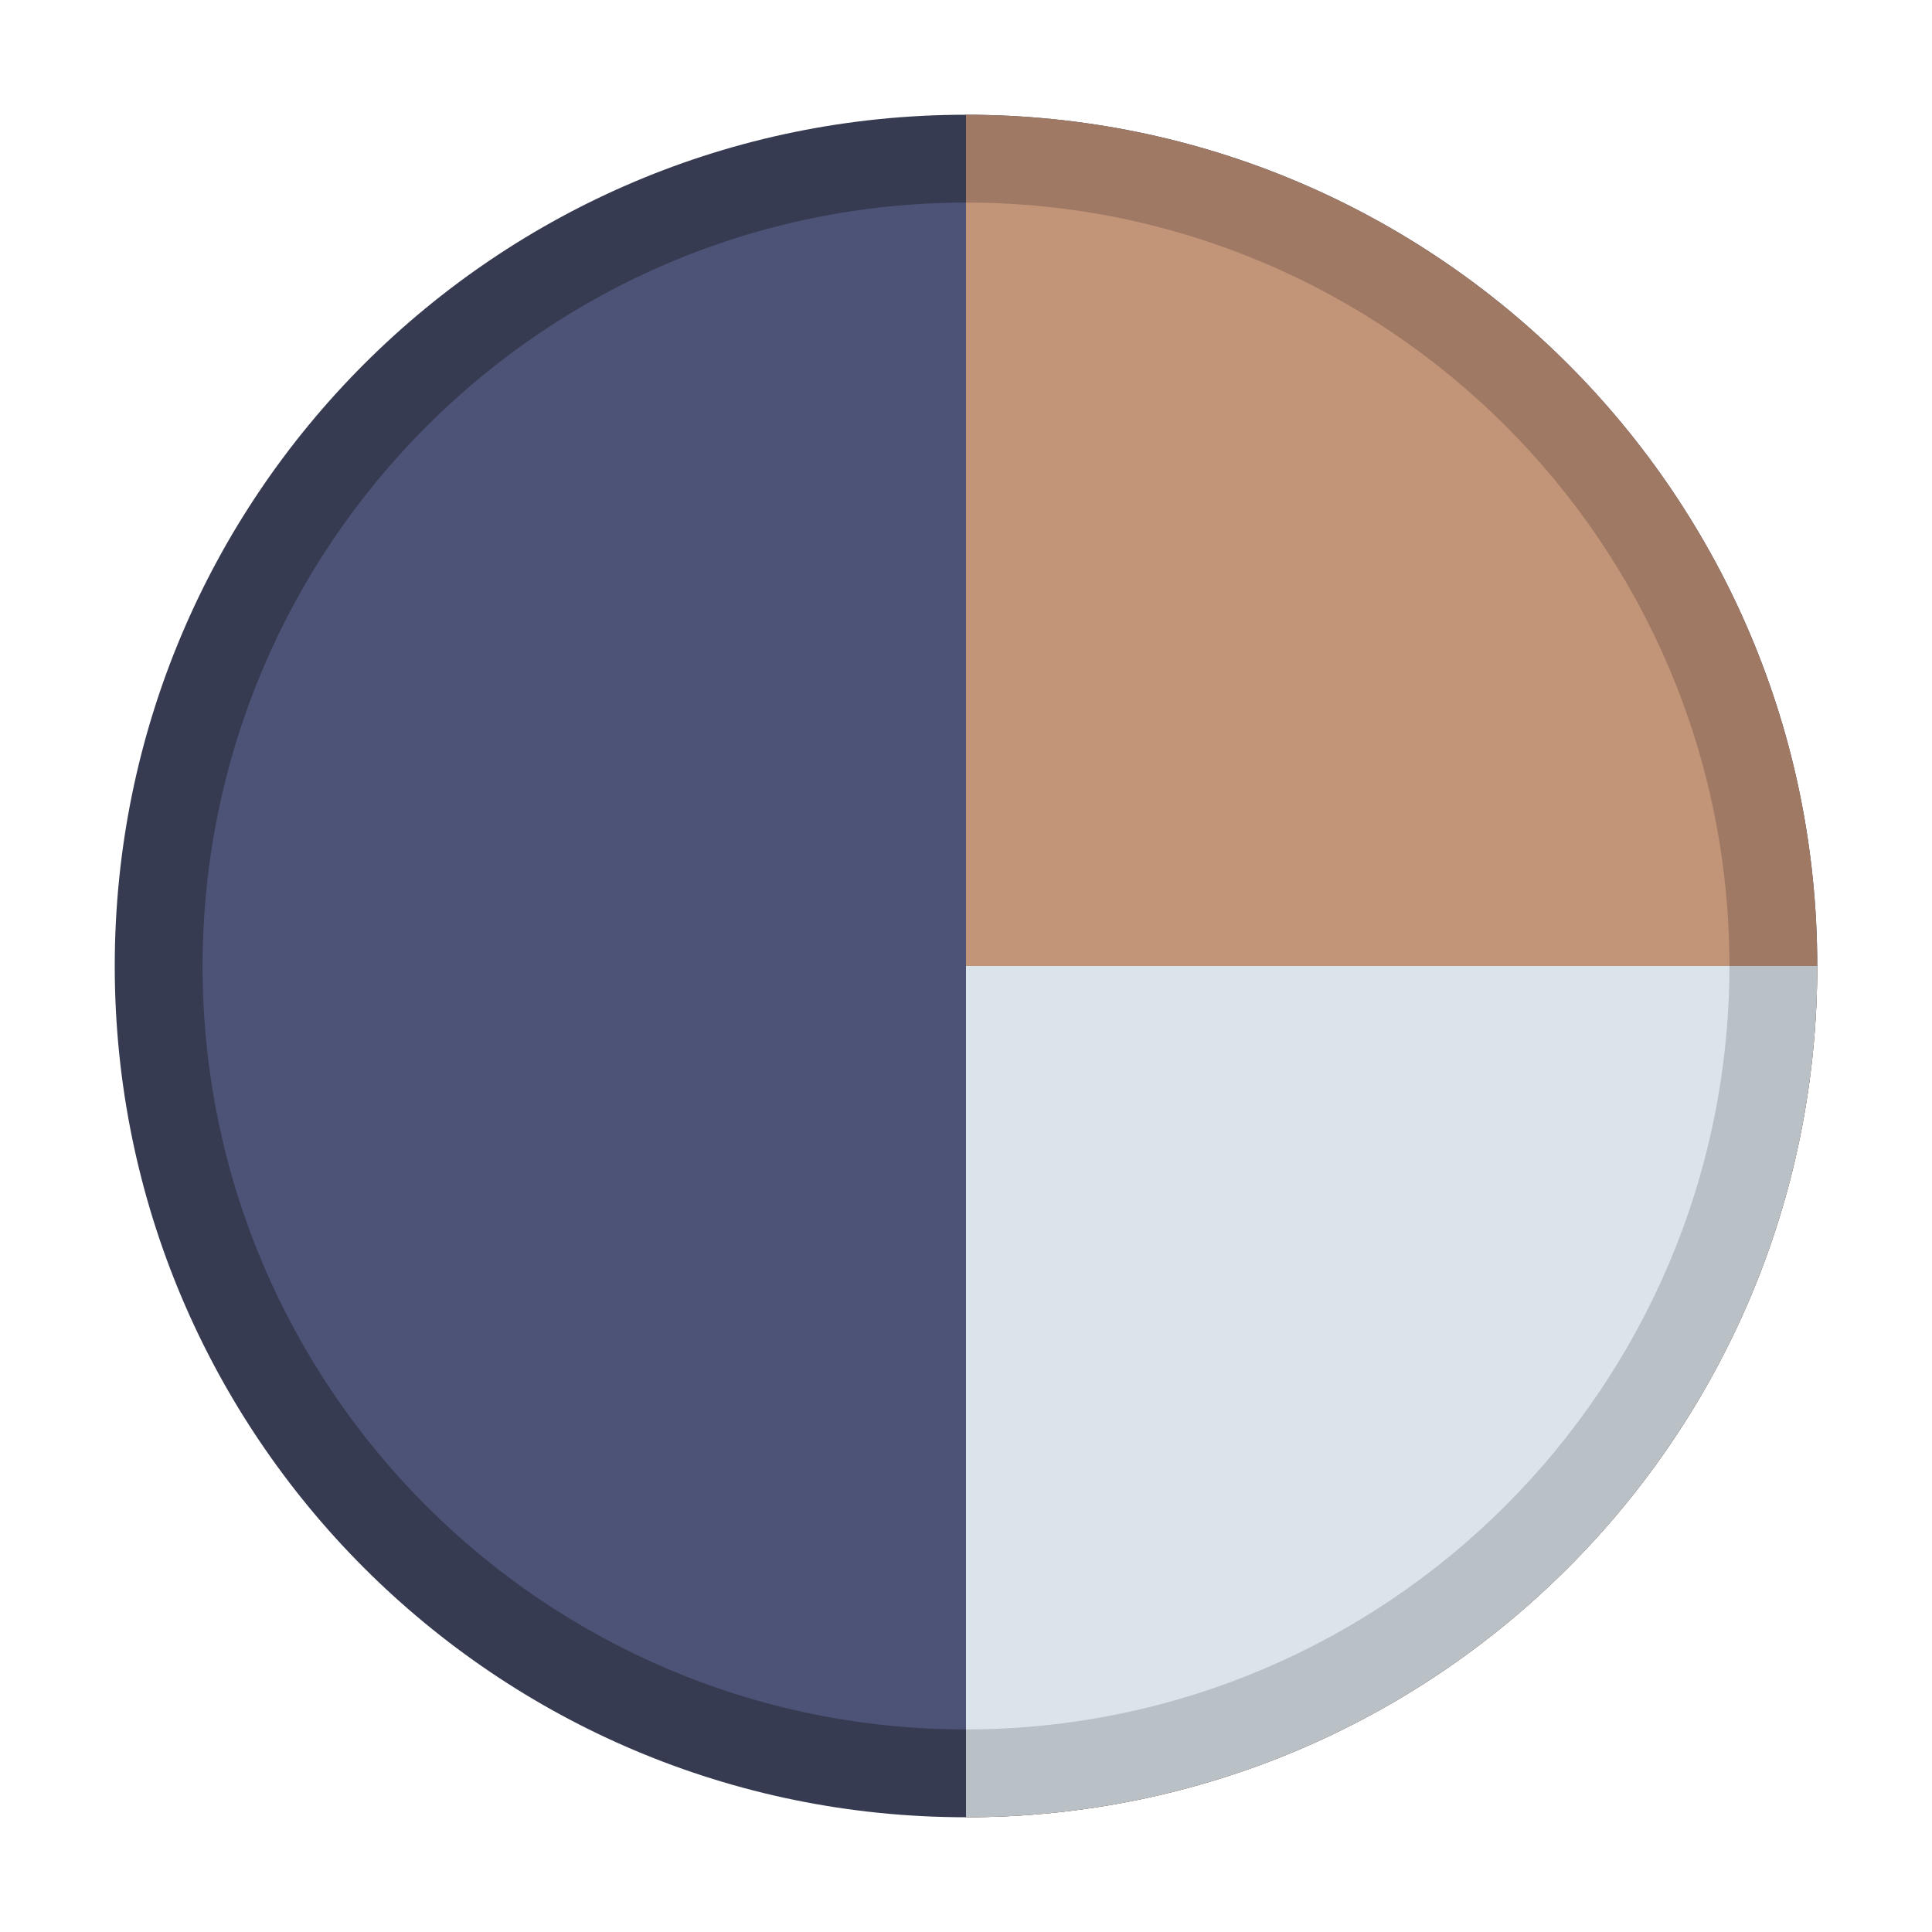
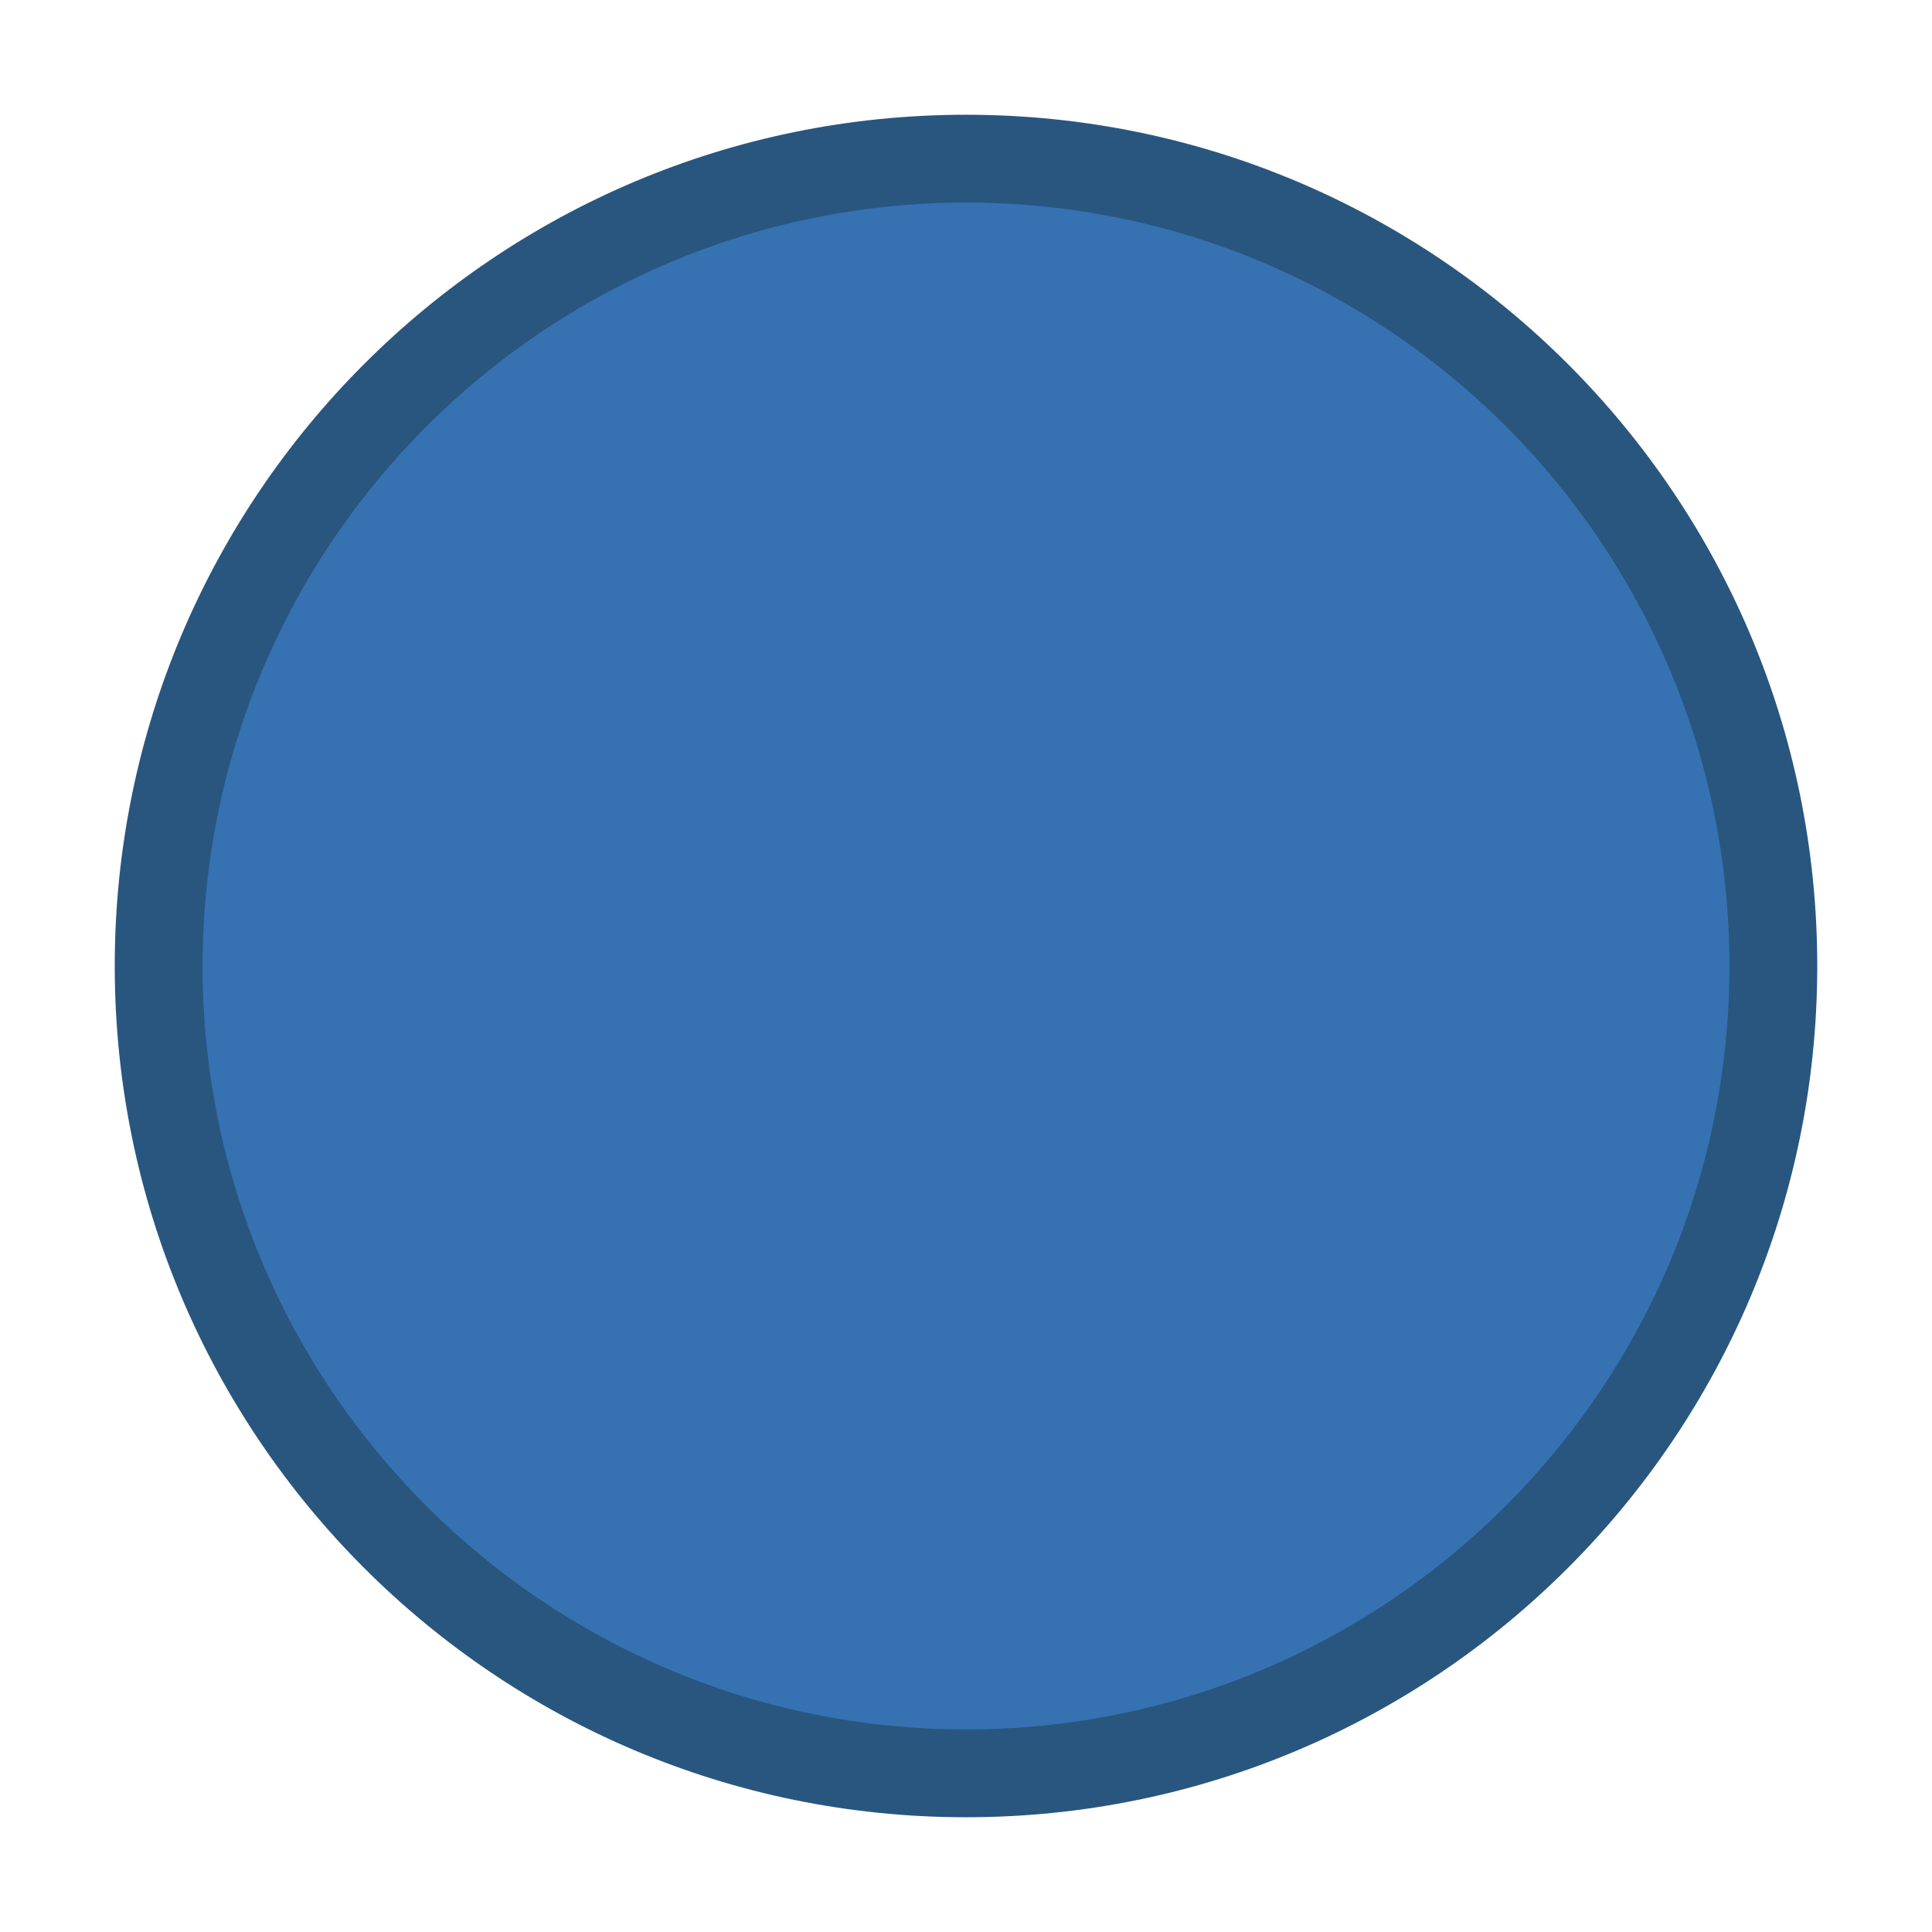
<svg xmlns="http://www.w3.org/2000/svg" viewBox="0 0 66 66">
  <defs>
-     <style>.cls-1{fill:#4d5376;}.cls-2{fill:#363b51;}.cls-3{fill:#c39578;}.cls-4{fill:#a07964;}.cls-5{fill:#dce4eb;}.cls-6{fill:#bac1c6;}</style>
+     <style>.cls-1{fill:#3671b2;}.cls-2{fill:#28567f;}</style>
  </defs>
  <g id="Layer_5" data-name="Layer 5">
    <circle class="cls-1" cx="33" cy="33" r="27.58" />
    <path class="cls-2" d="M33,6.92A26.08,26.08,0,1,1,6.92,33,26.11,26.11,0,0,1,33,6.92m0-3A29.08,29.08,0,1,0,62.08,33,29.08,29.08,0,0,0,33,3.92Z" />
-     <path class="cls-3" d="M60.58,33A27.61,27.61,0,0,1,33,60.58V5.42A27.61,27.61,0,0,1,60.58,33Z" />
-     <path class="cls-4" d="M33,3.92v3a26.08,26.08,0,0,1,0,52.16v3A29.08,29.08,0,0,0,33,3.92Z" />
-     <path class="cls-5" d="M60.58,33A27.61,27.61,0,0,1,33,60.58V33Z" />
-     <path class="cls-6" d="M59.08,33A26.11,26.11,0,0,1,33,59.08v3A29.08,29.08,0,0,0,62.08,33Z" />
  </g>
</svg>
